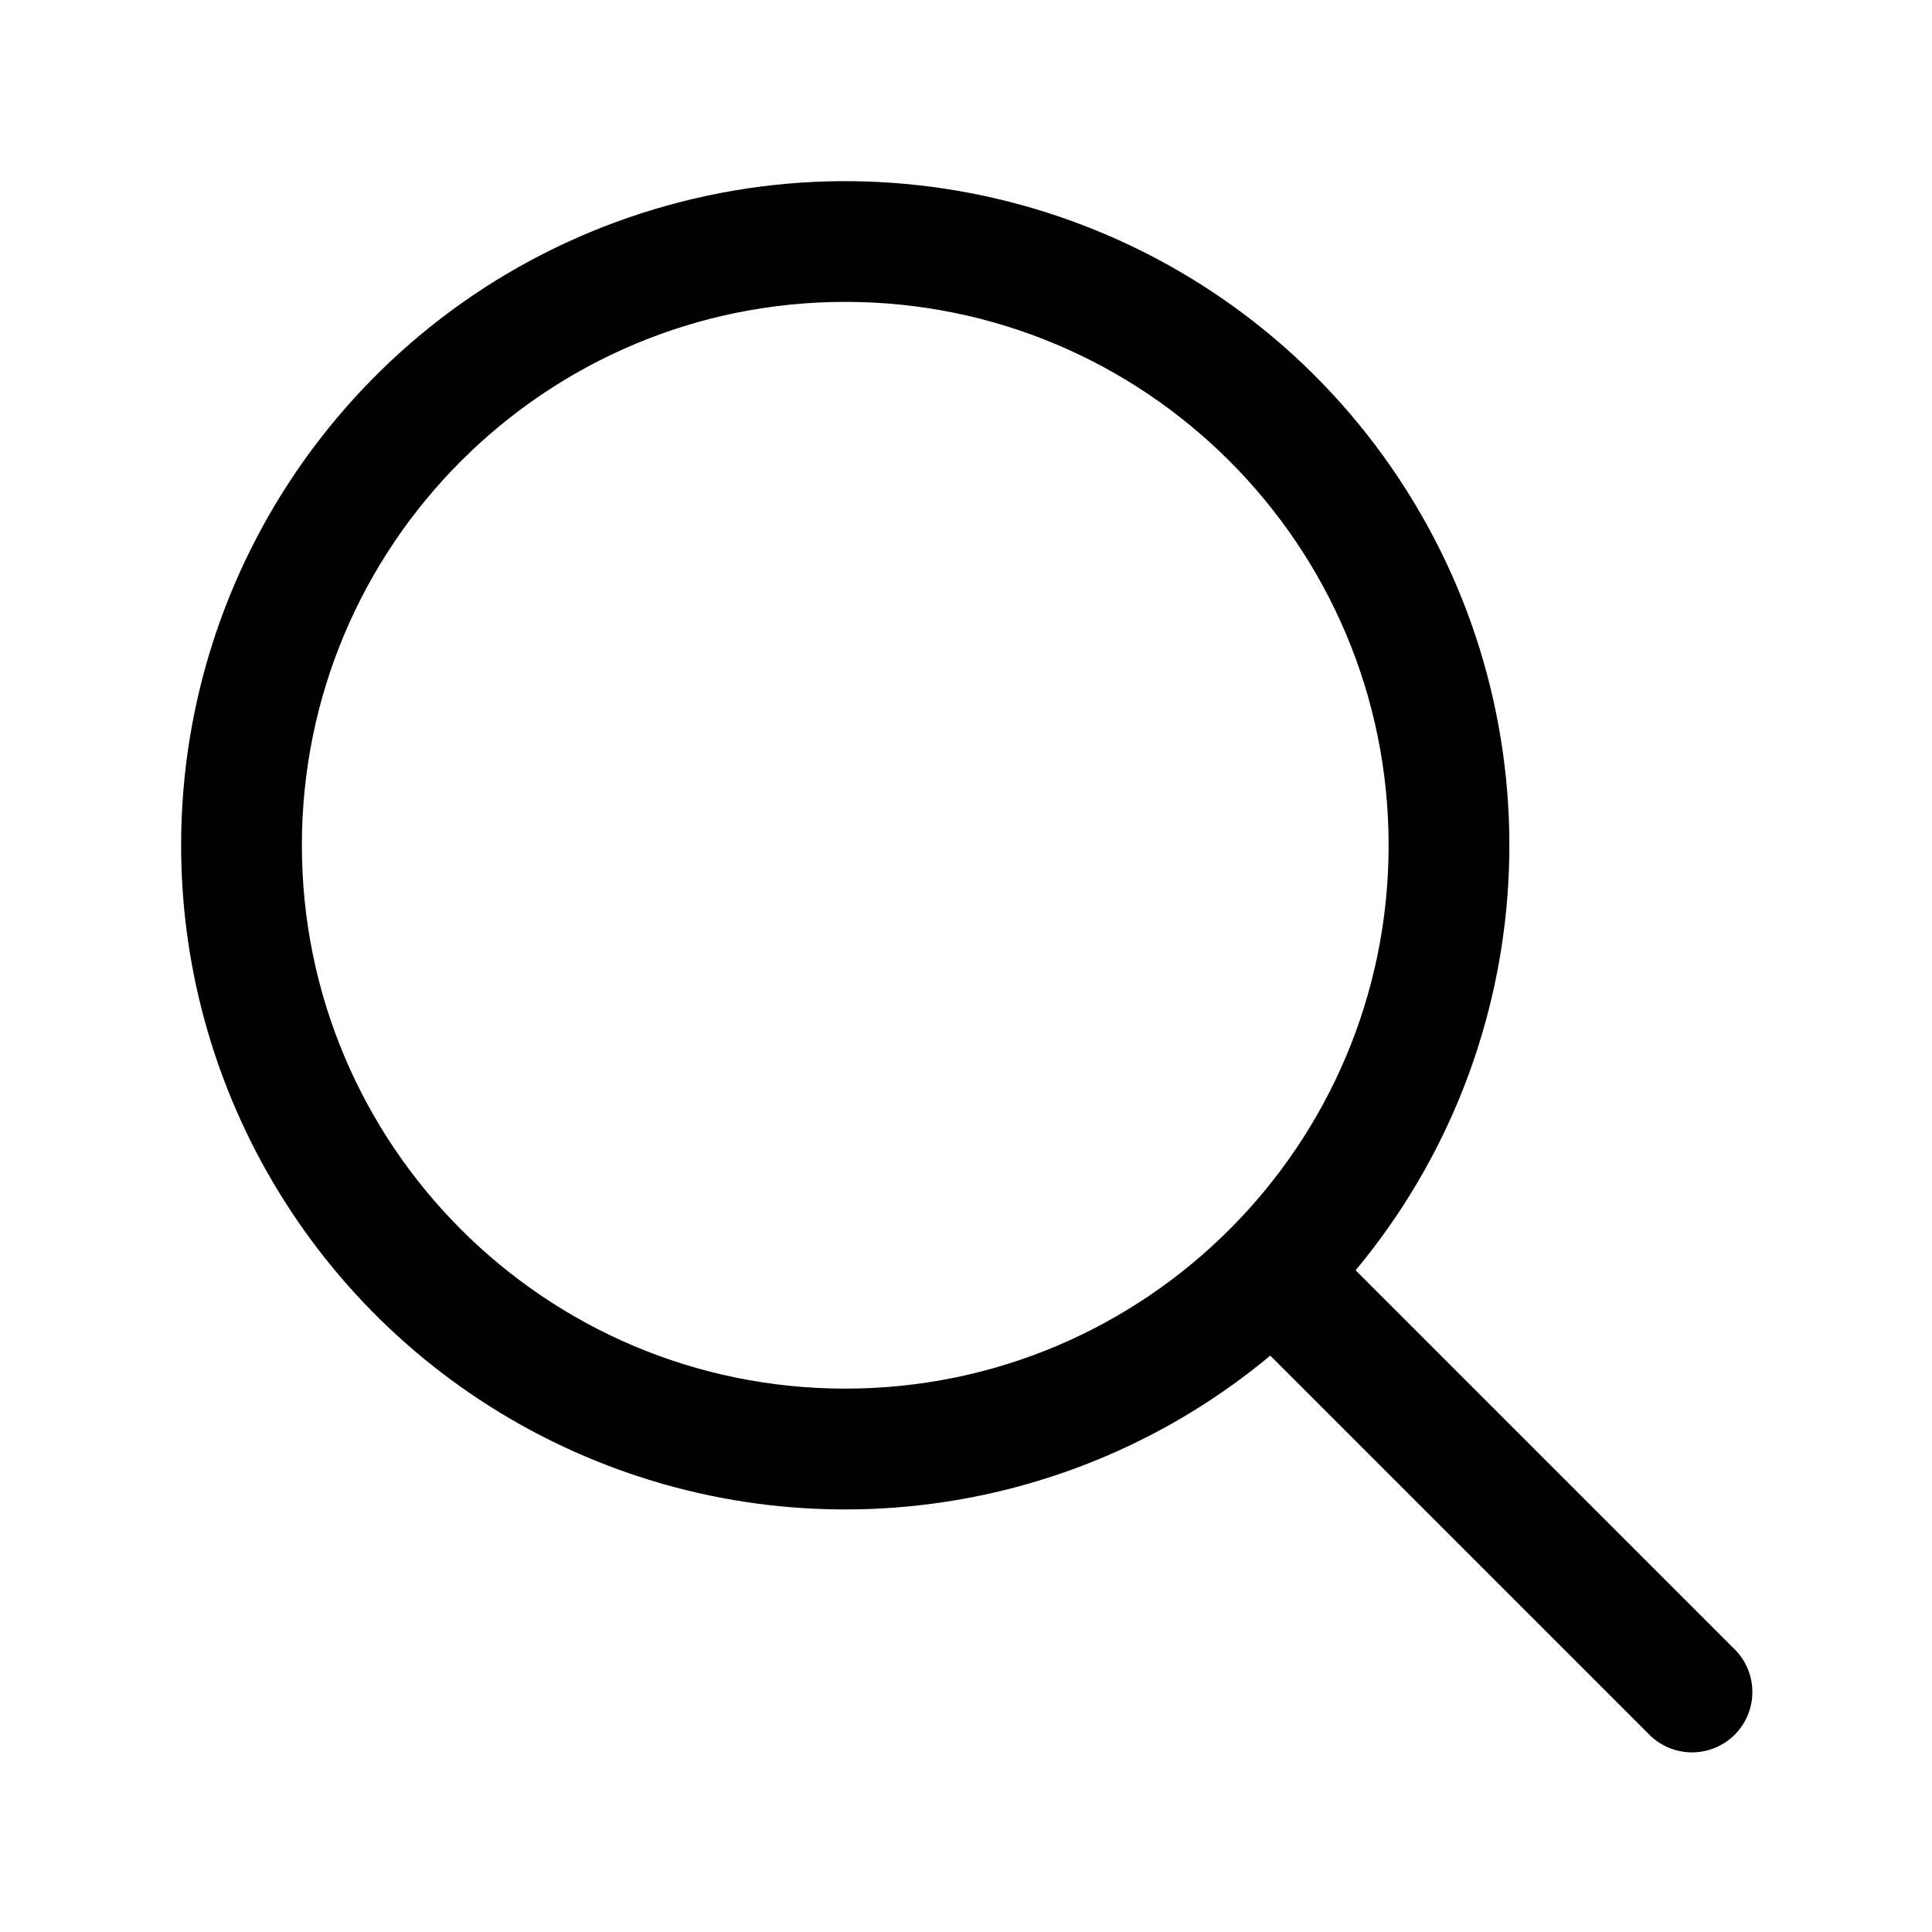
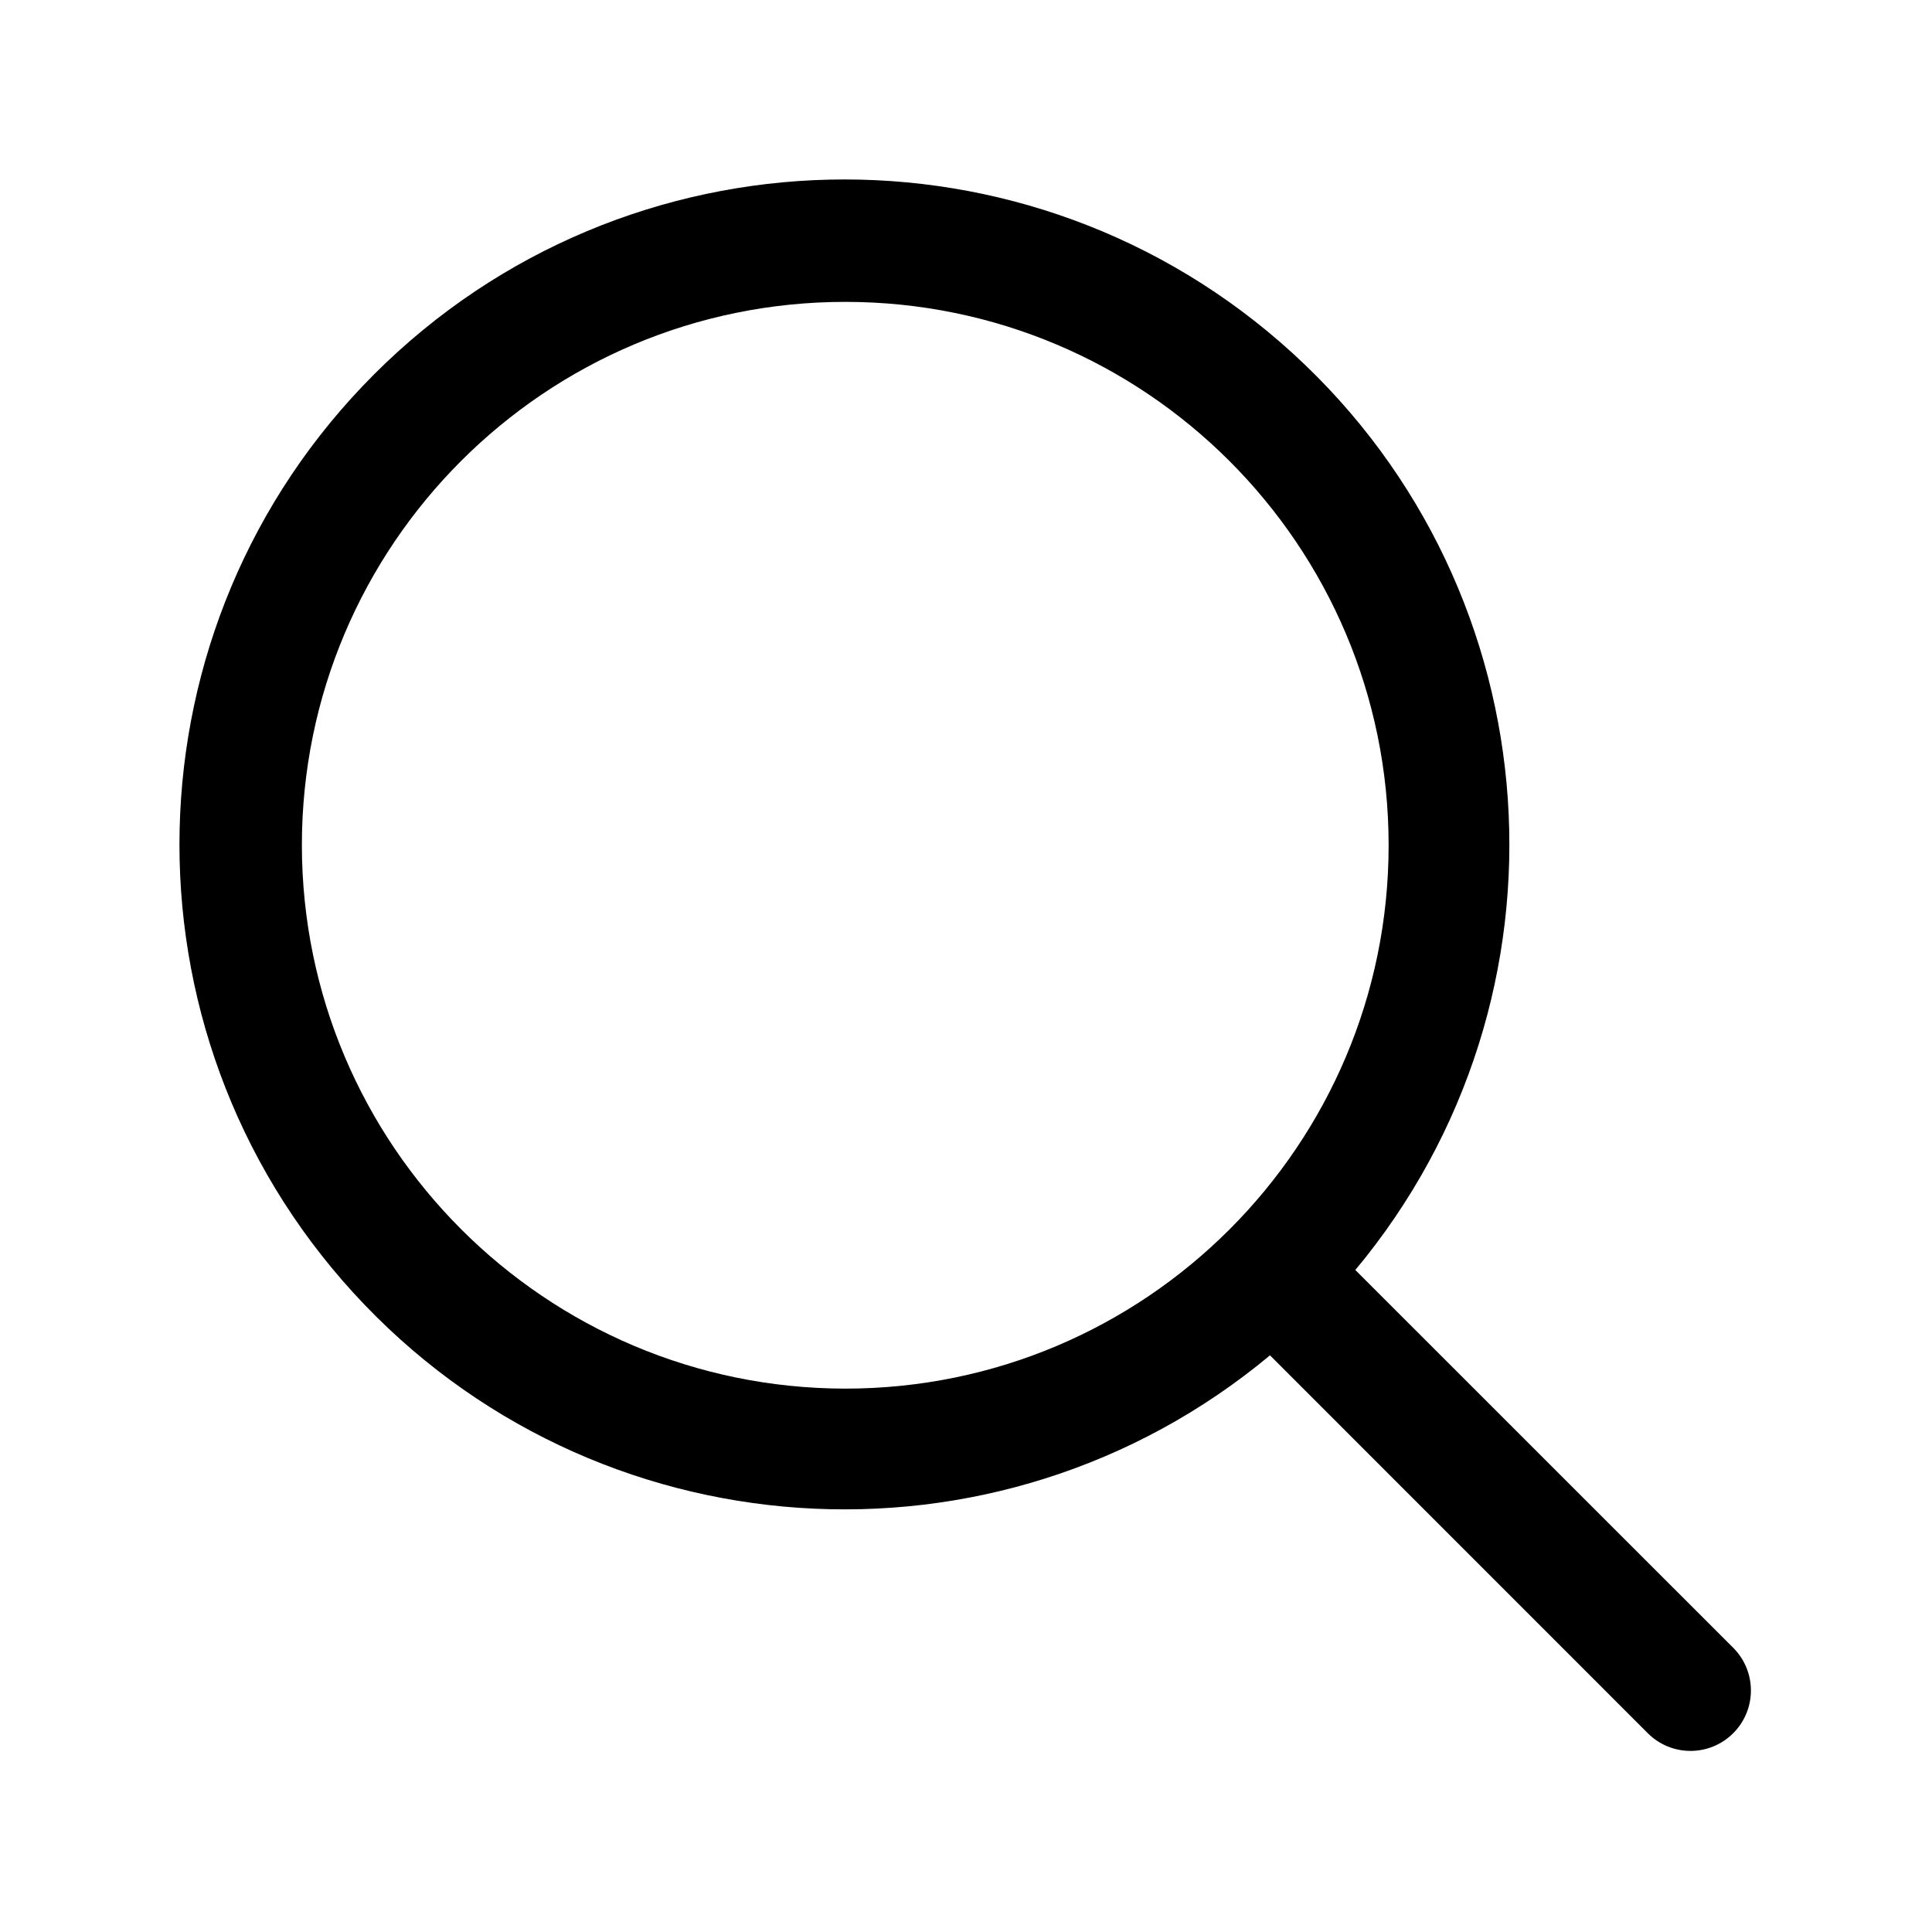
- <svg xmlns="http://www.w3.org/2000/svg" width="24" height="24" viewBox="0 0 24 24" fill="currentColor">
-   <path fill-rule="evenodd" d="M10.5 3.75a6.75 6.75 0 1 0 0 13.5 6.75 6.75 0 0 0 0-13.5ZM2.25 10.5a8.25 8.25 0 1 1 14.59 5.28l4.69 4.69a.75.75 0 1 1-1.06 1.06l-4.69-4.69A8.25 8.25 0 0 1 2.25 10.5Z" clip-rule="evenodd" />
+ <svg xmlns="http://www.w3.org/2000/svg" width="256" height="256" viewBox="0 0 256 256" fill="currentColor">
+   <path fill="currentColor" d="m229.66 218.34l-50.07-50.06a88.11 88.11 0 1 0-11.31 11.31l50.06 50.07a8 8 0 0 0 11.32-11.32M40 112a72 72 0 1 1 72 72a72.08 72.08 0 0 1-72-72" />
</svg>
